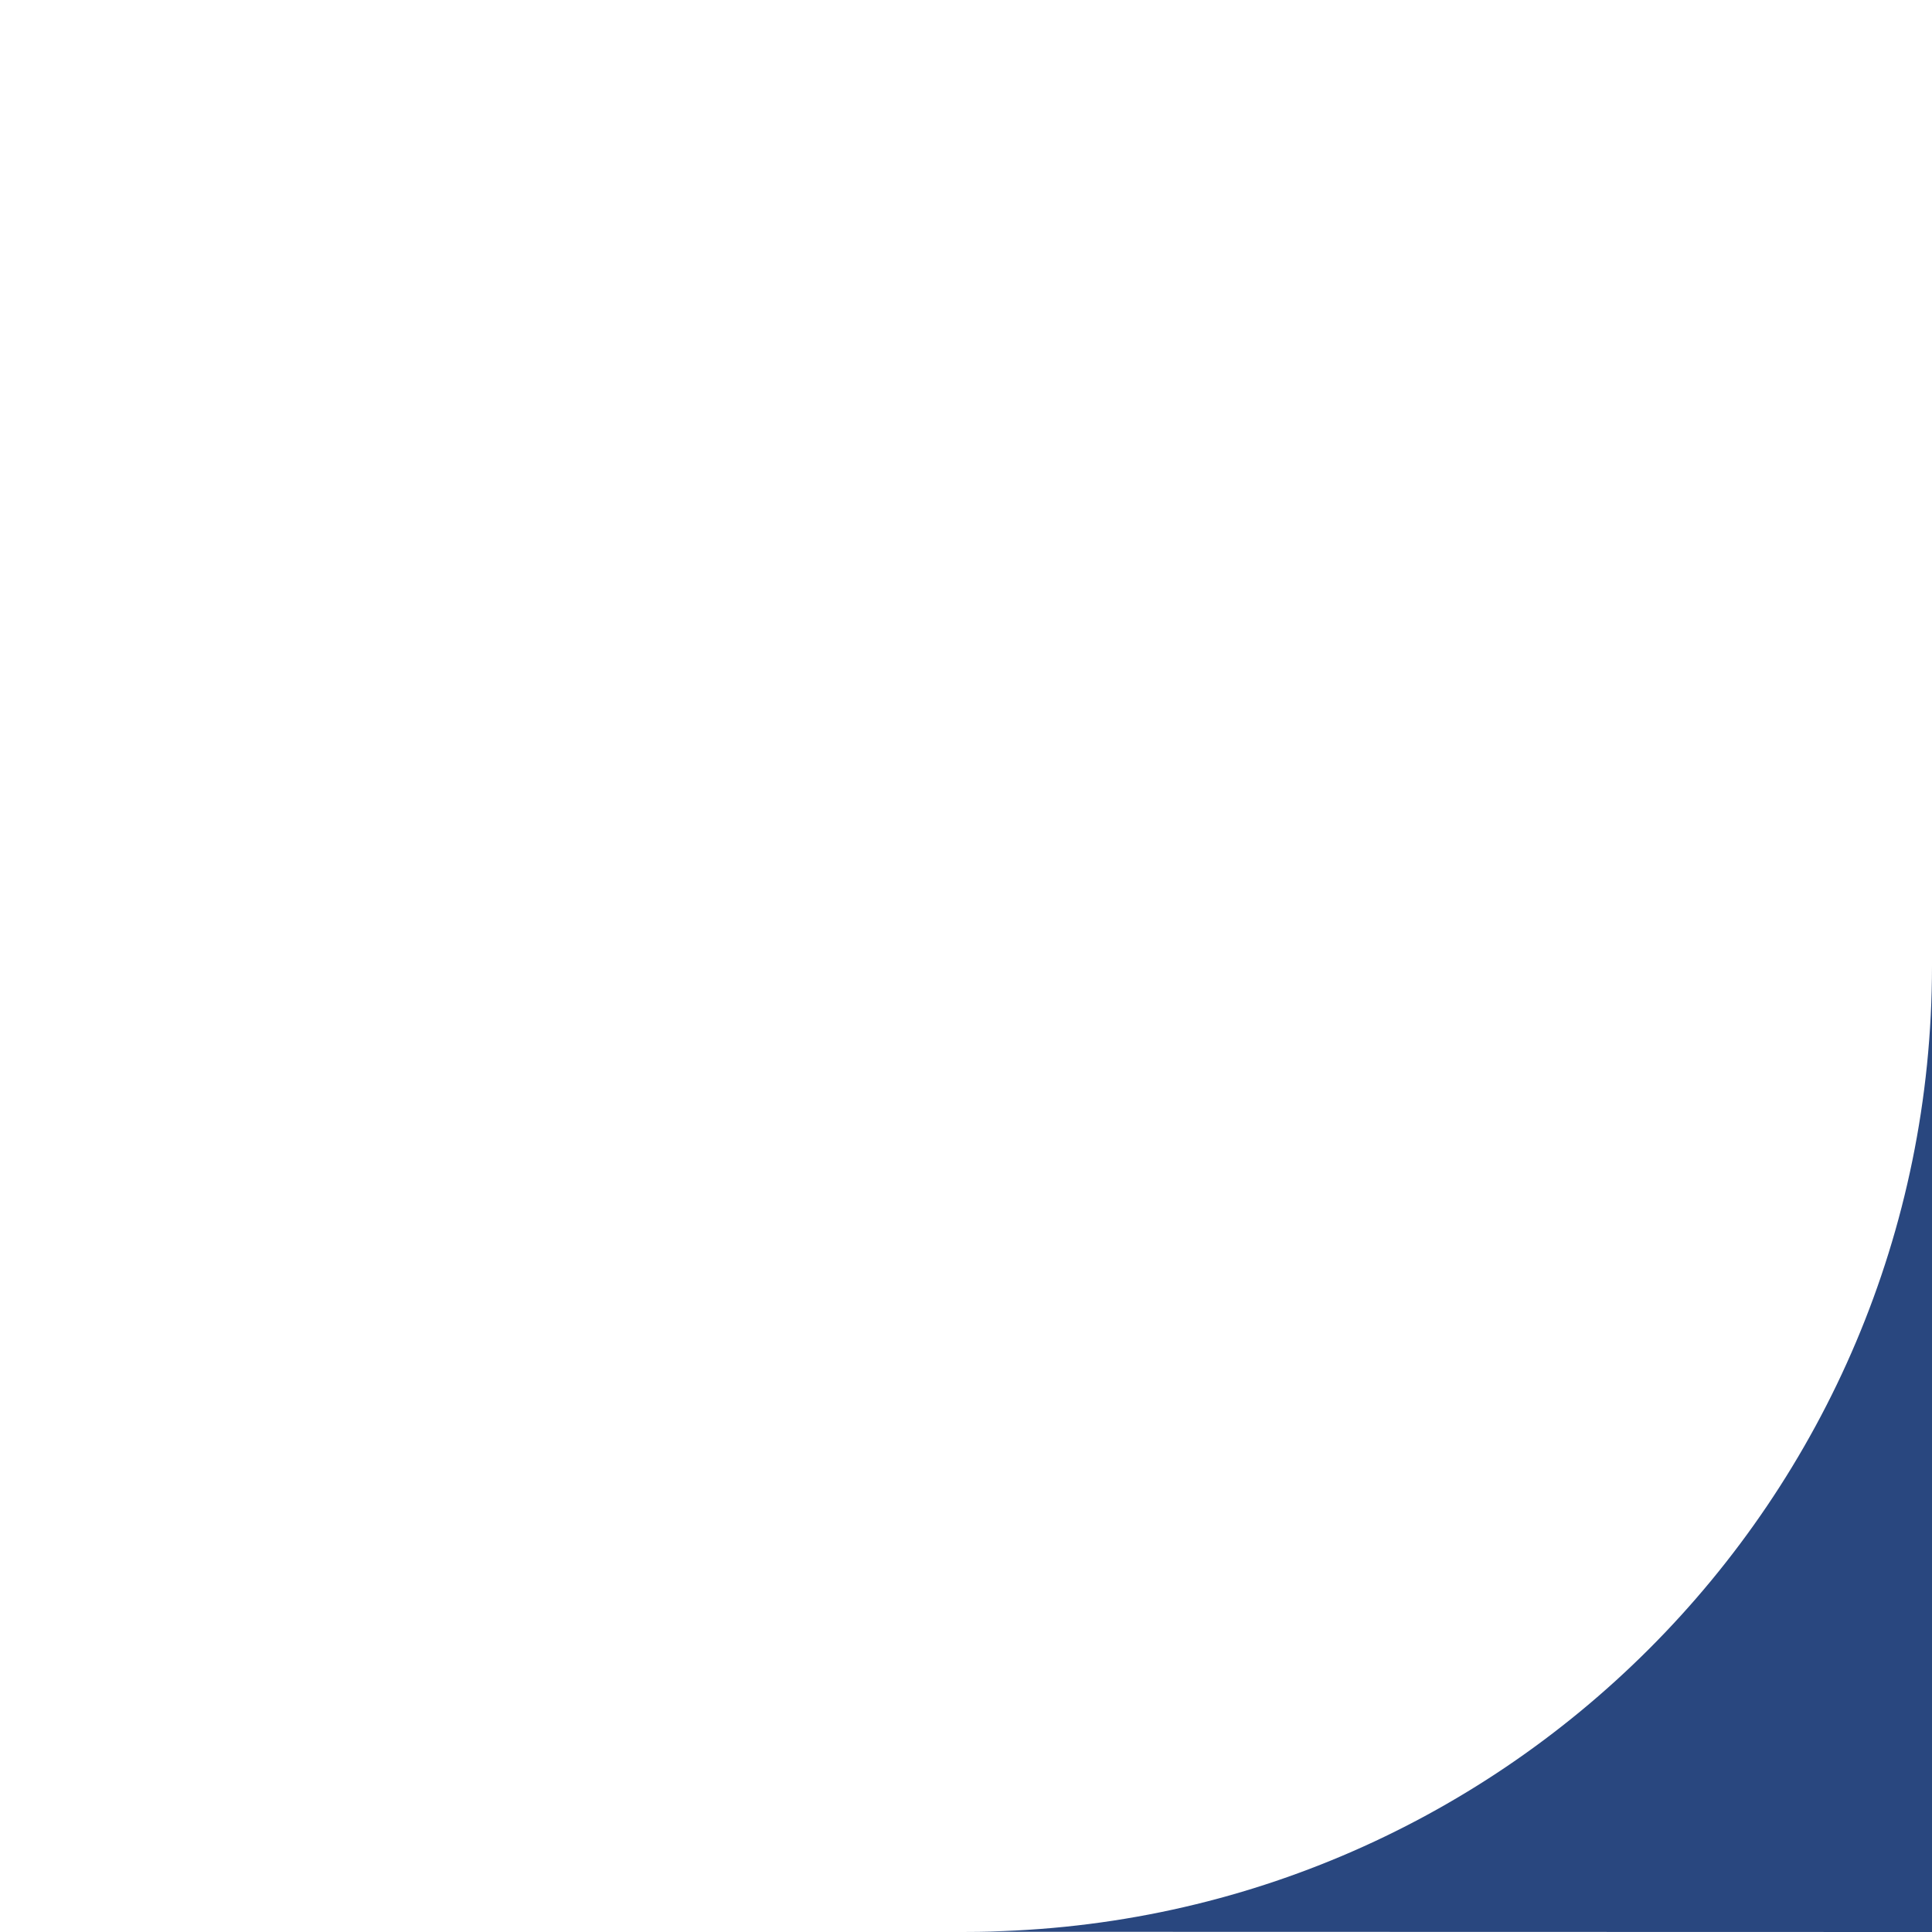
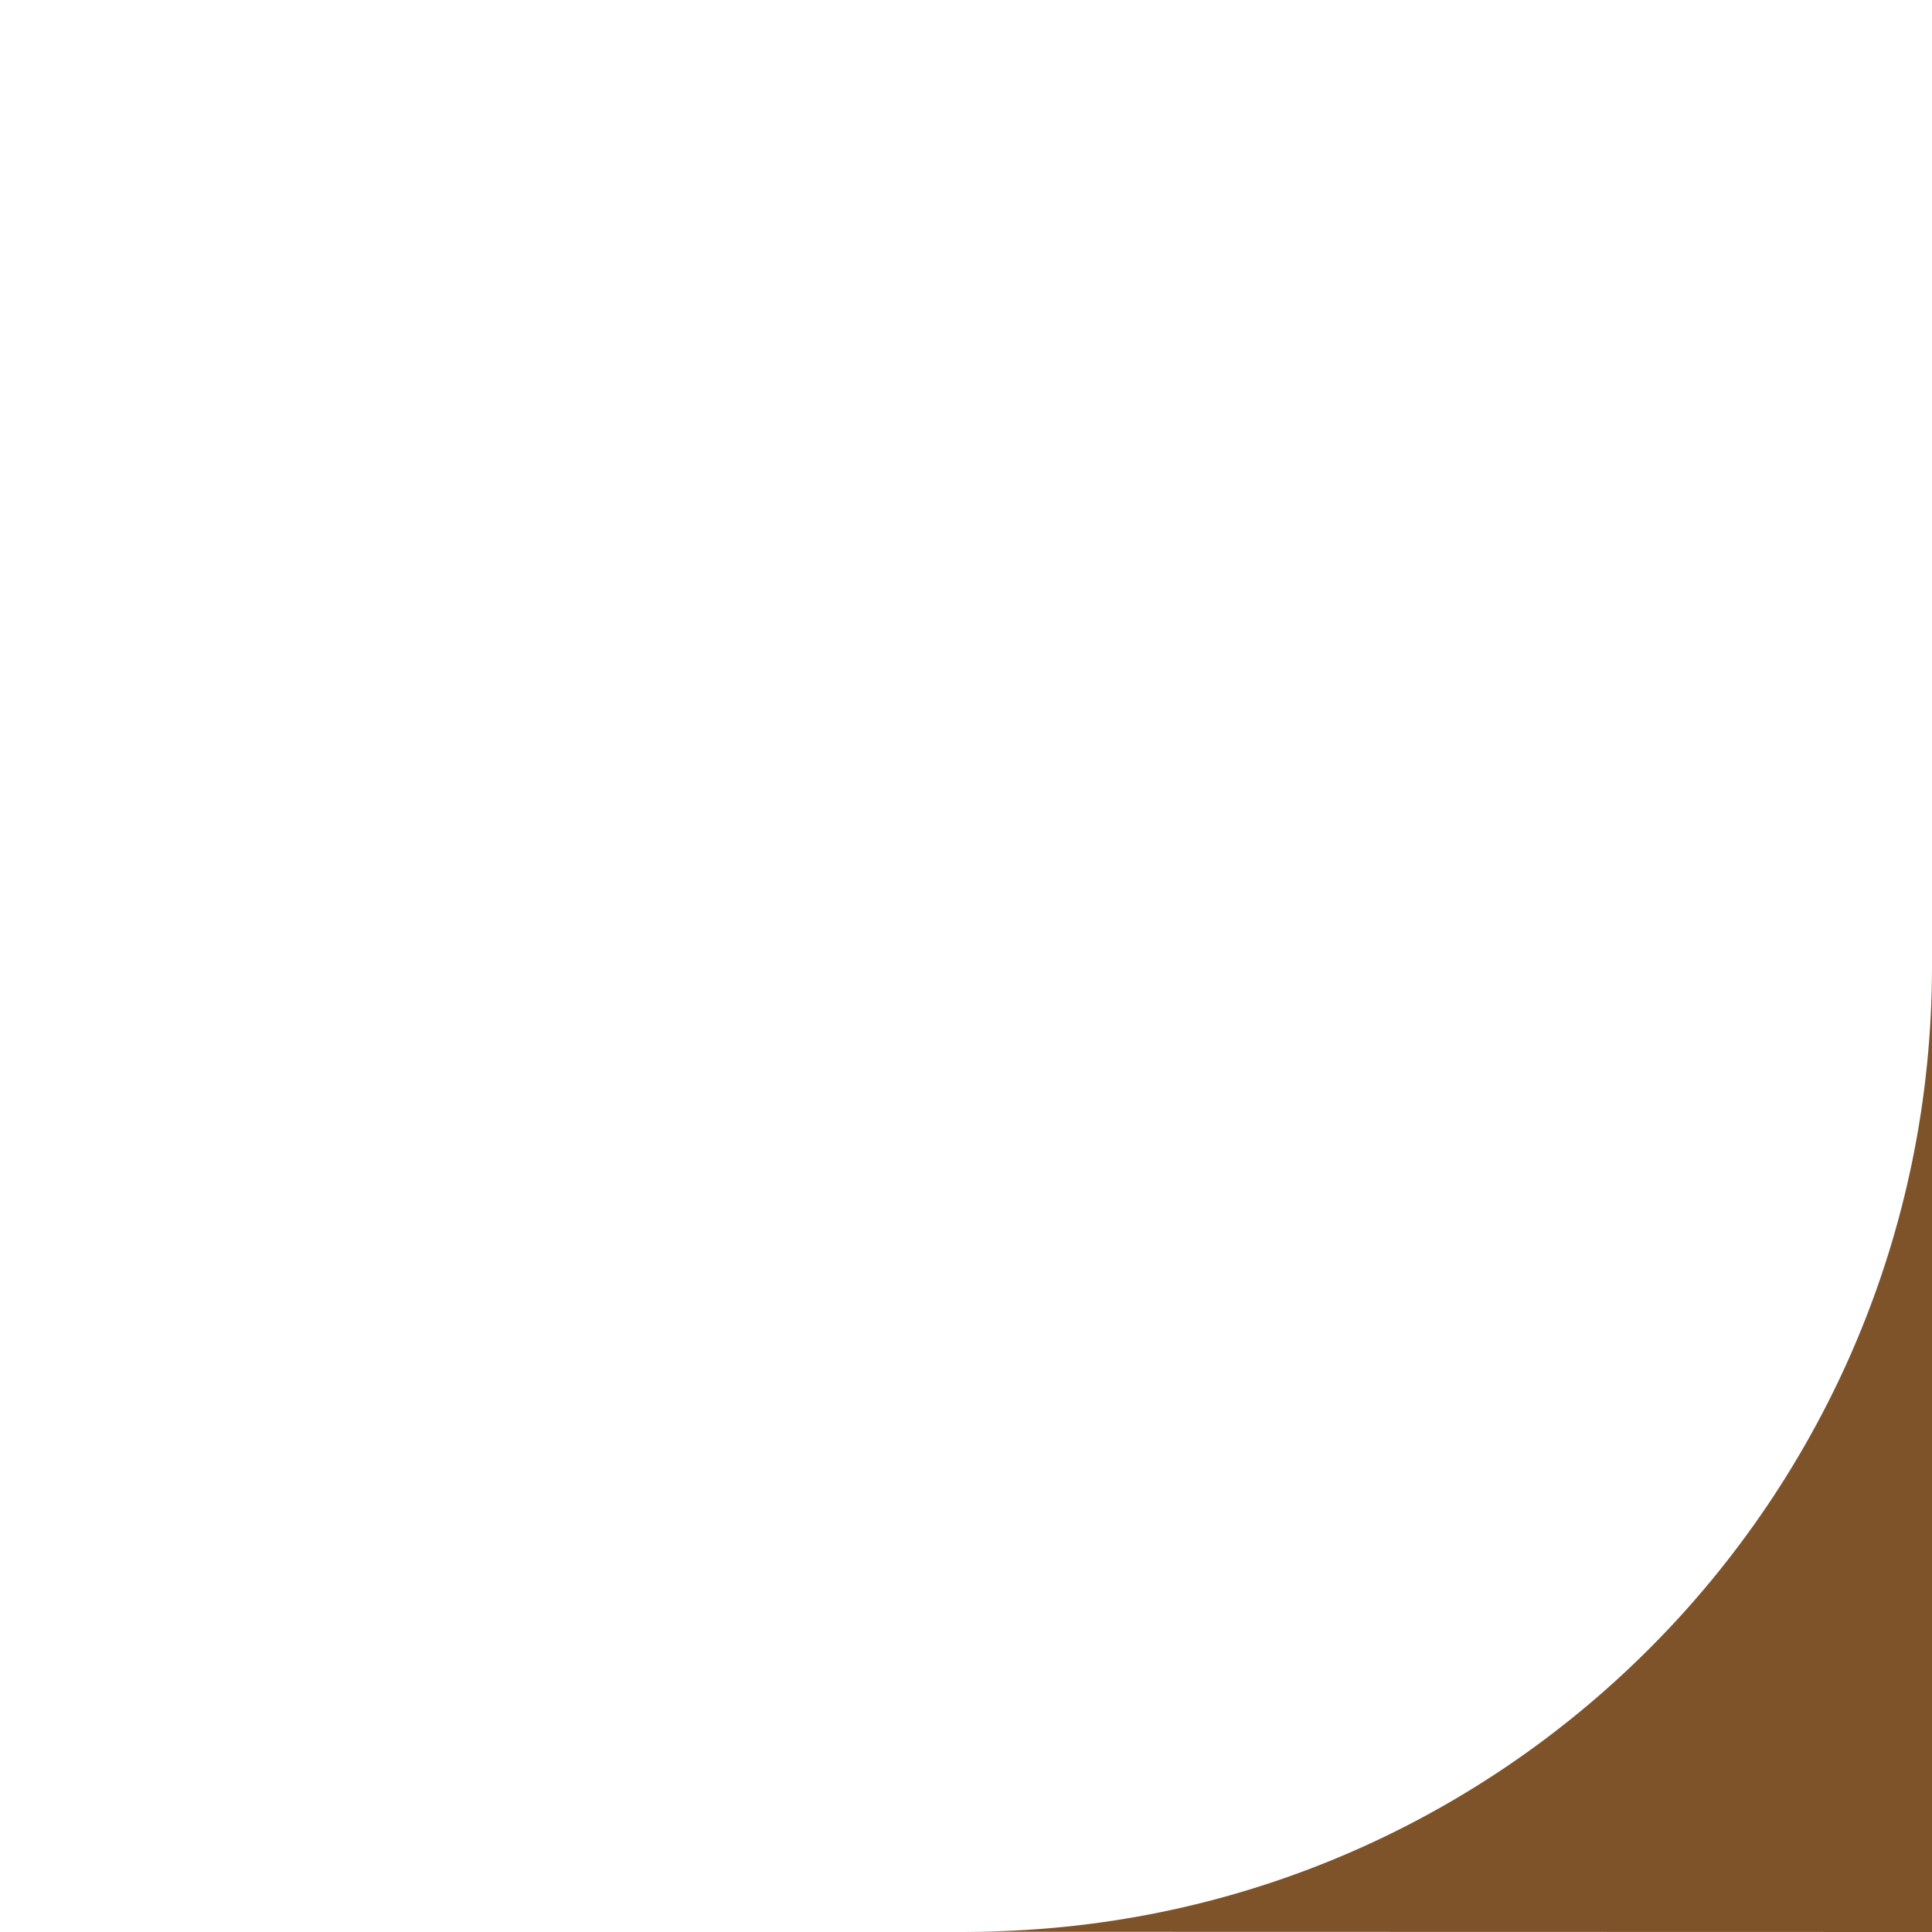
<svg xmlns="http://www.w3.org/2000/svg" width="32" height="32" viewBox="0 0 8.467 8.467" version="1.1" id="svg1">
  <defs id="defs1" />
  <g id="layer1">
-     <path id="path1" style="fill:#29477f;stroke-width:0.365" d="M 8.467,8.467 V 4.233 c 2e-7,2.338 -1.895,4.233 -4.233,4.233" />
+     <path id="path1" style="fill:#7f5329;stroke-width:0.365" d="M 8.467,8.467 V 4.233 c 2e-7,2.338 -1.895,4.233 -4.233,4.233" />
  </g>
</svg>
